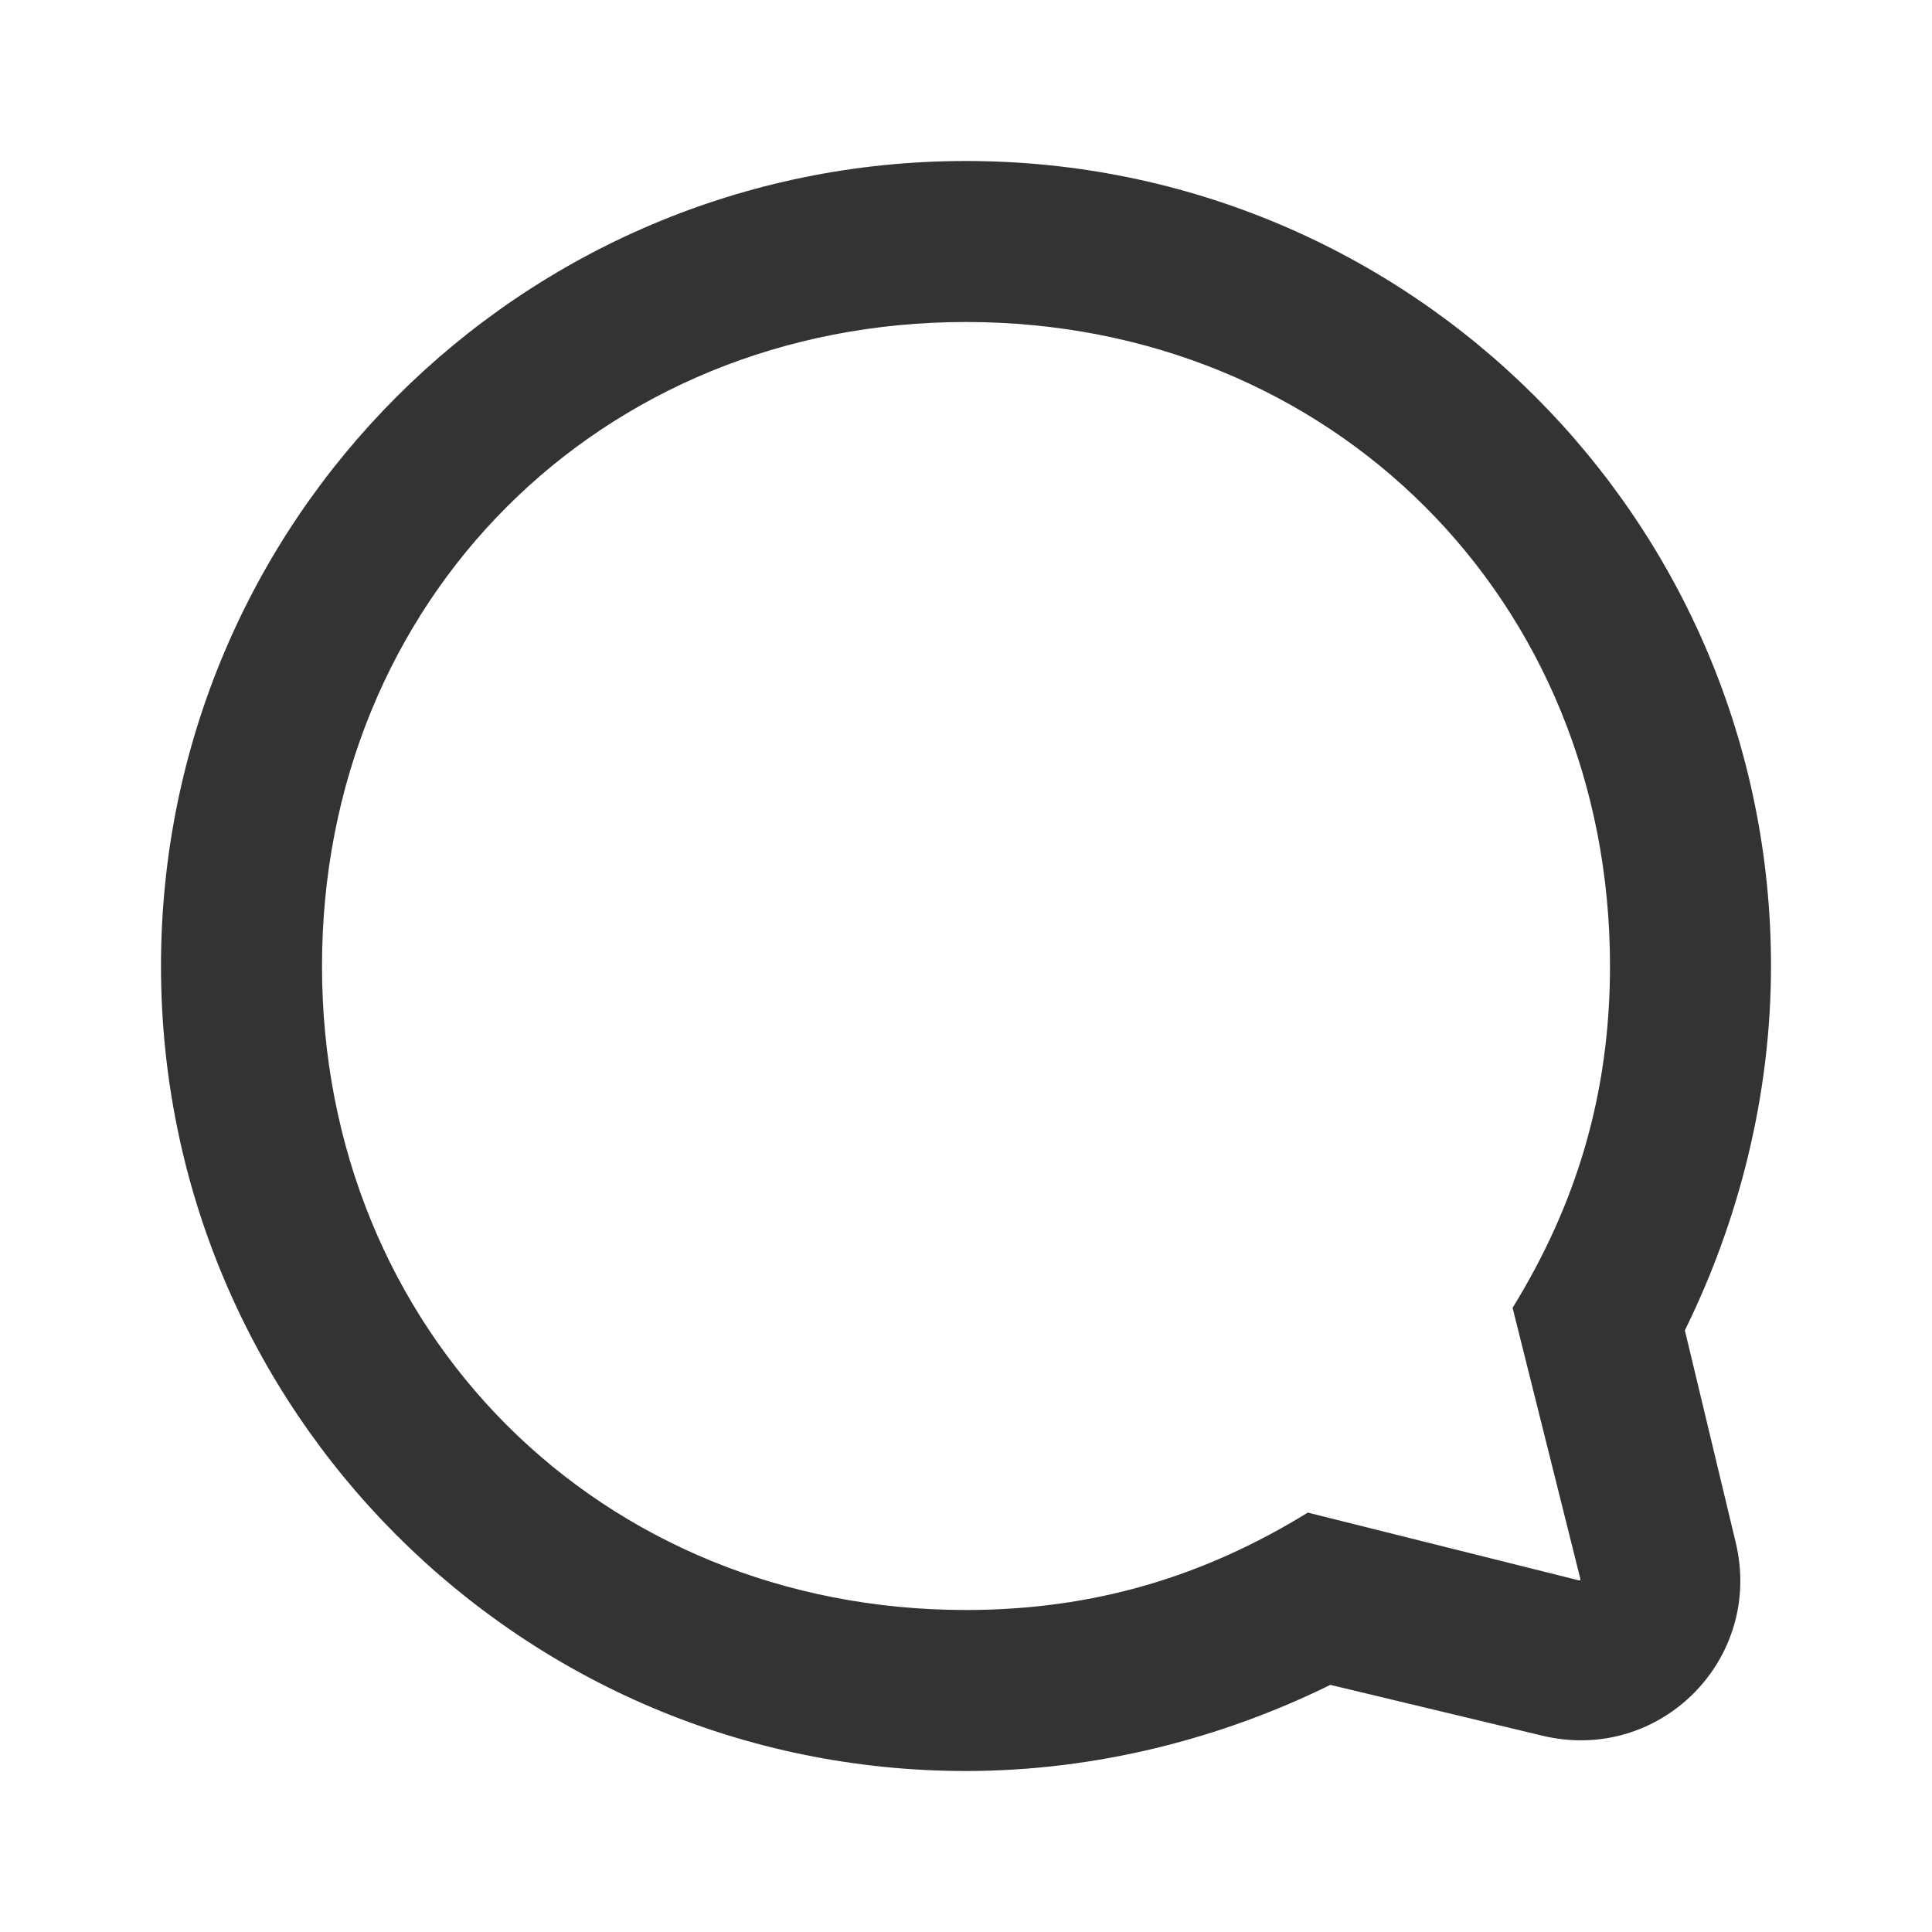
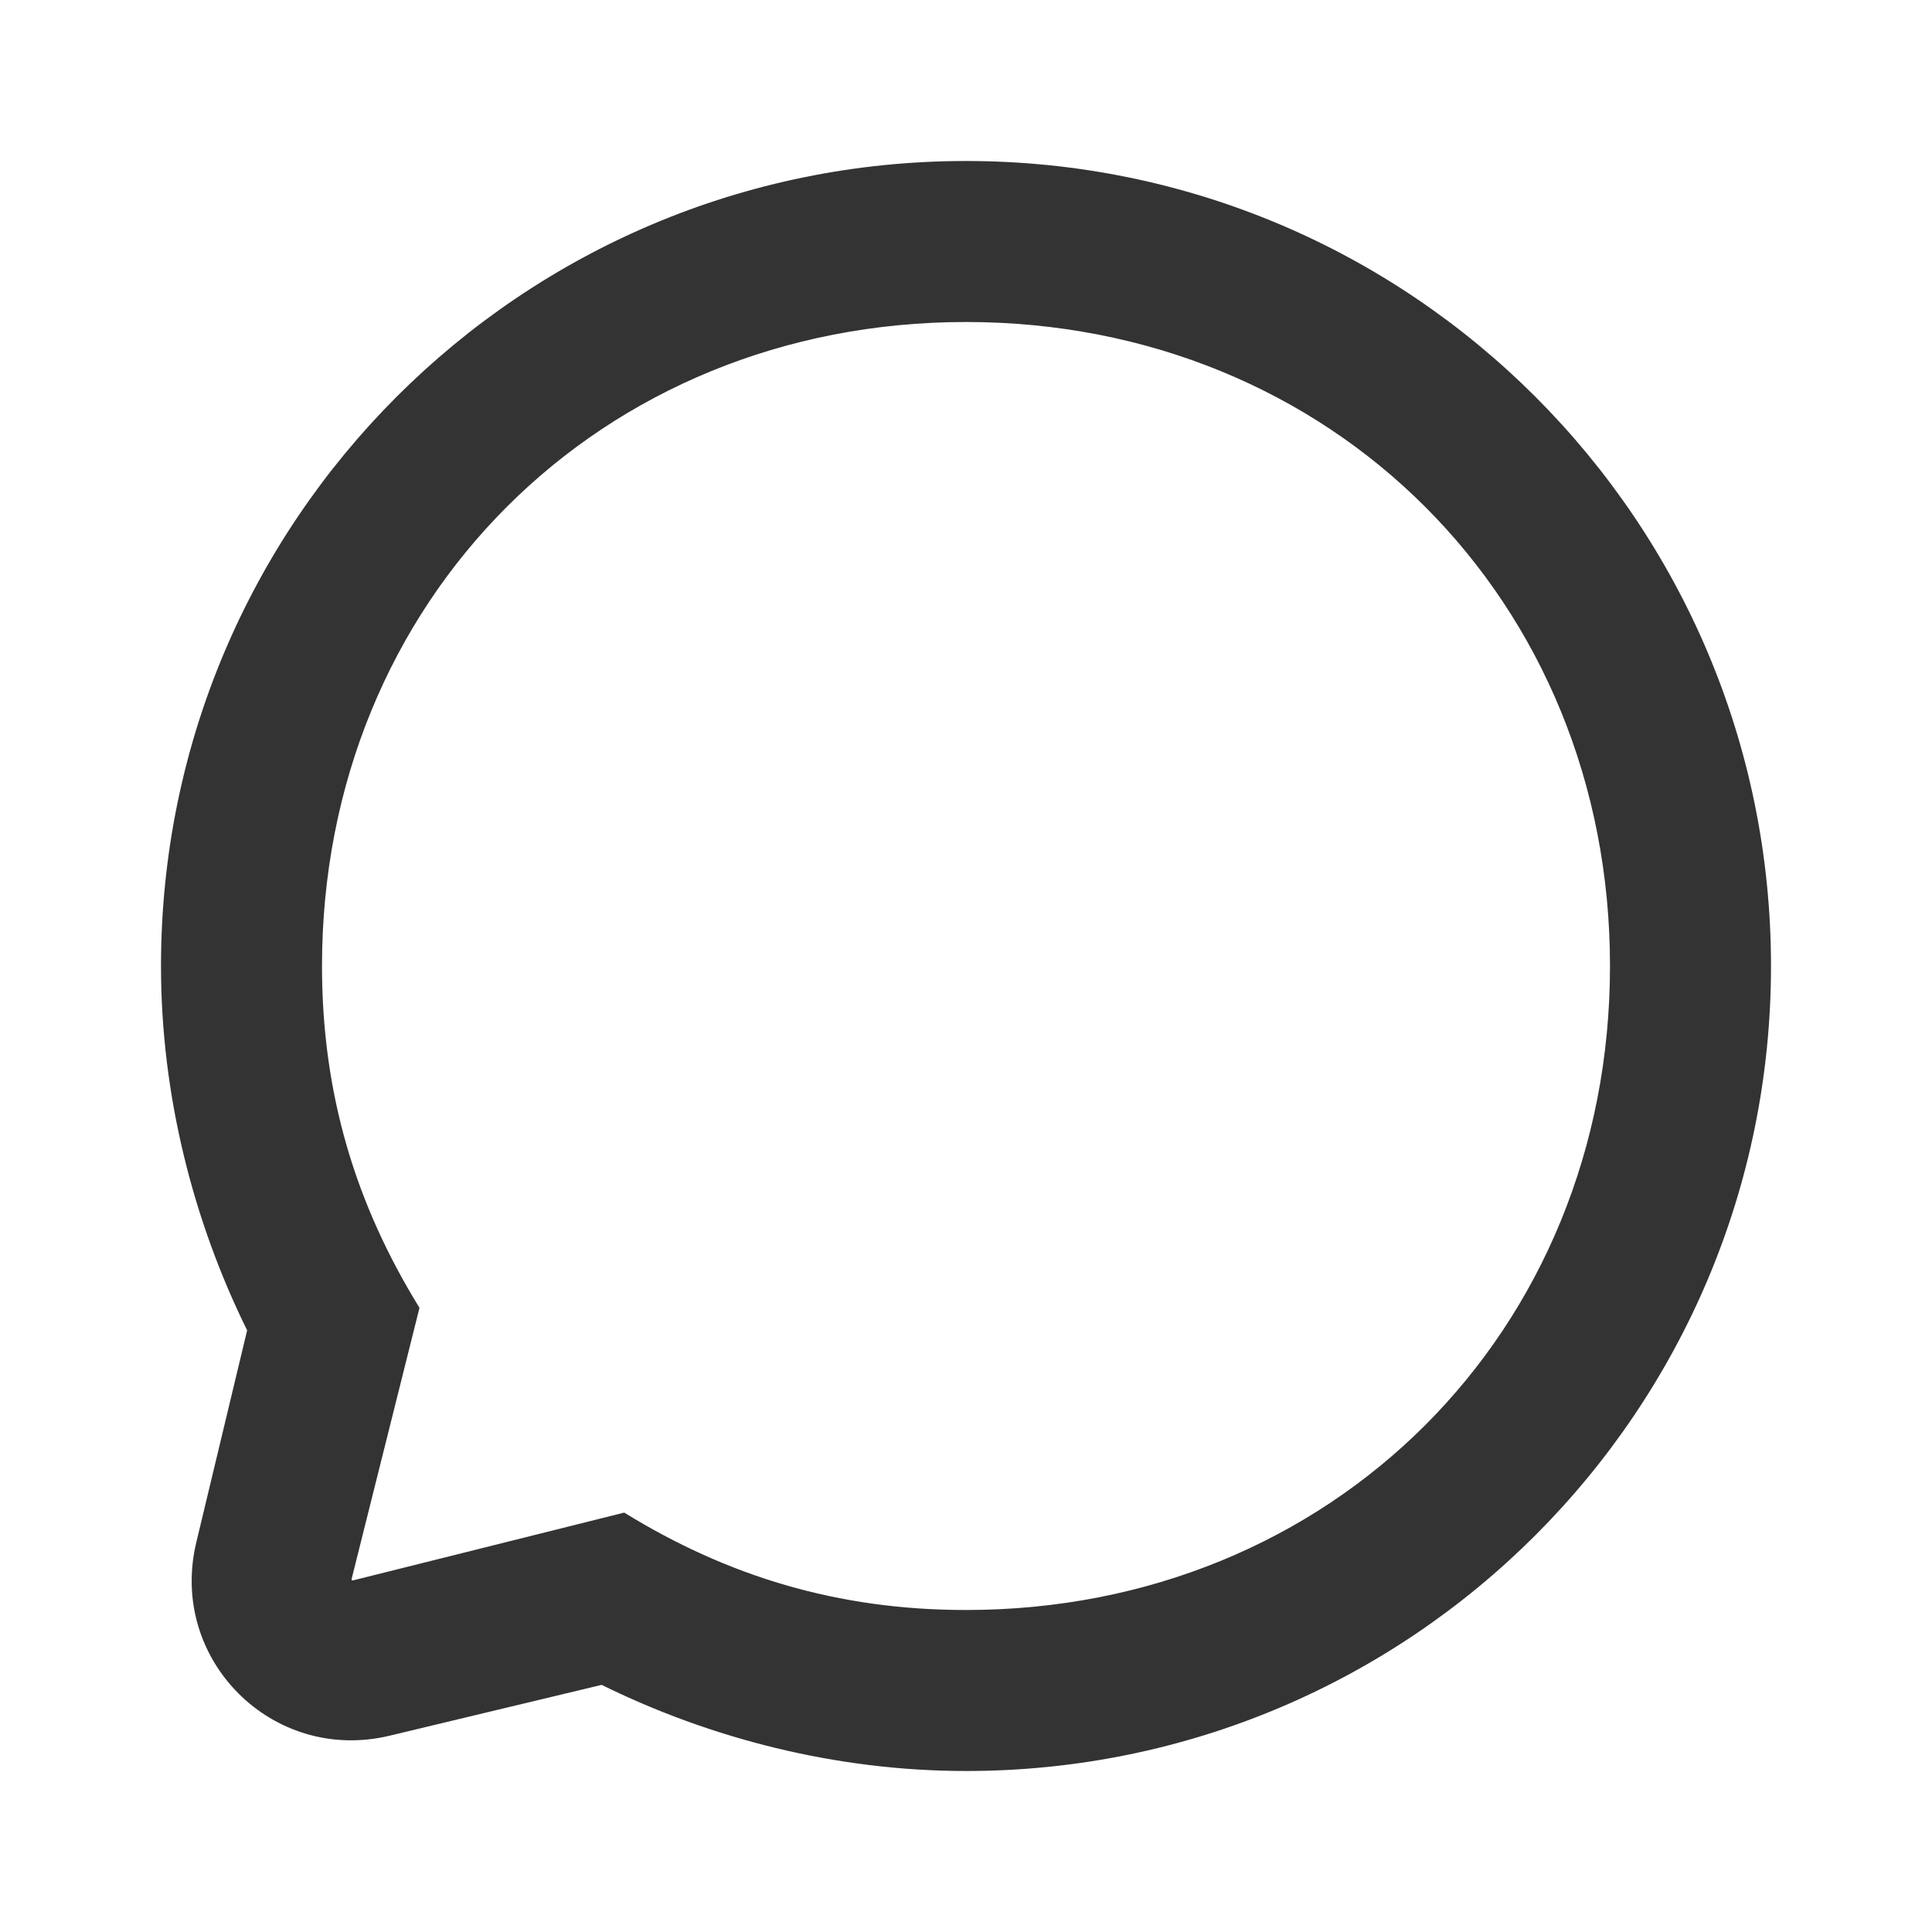
<svg xmlns="http://www.w3.org/2000/svg" width="24" height="24" viewBox="0 0 24 24" fill="none">
-   <path d="M12 4C16.544 4 20 7.456 20 12C20 13.597 19.579 14.965 18.79 16.246L19.632 19.614C19.632 19.632 19.632 19.632 19.614 19.632L16.246 18.79C14.965 19.579 13.597 20 12 20C7.456 20 4 16.544 4 12C4 7.456 7.456 4 12 4ZM12 2C6.474 2 2 6.474 2 12C2 17.526 6.474 22 12 22C13.614 22 15.175 21.596 16.526 20.93L19.158 21.561C20.614 21.912 21.912 20.614 21.561 19.158L20.93 16.526C21.596 15.175 22 13.614 22 12C22 6.474 17.526 2 12 2Z" fill="#333333" />
+   <path d="M12 4C16.544 4 20 7.456 20 12C20 16.544 16.544 20 12 20C10.403 20 9.035 19.579 7.754 18.79L4.386 19.632C4.368 19.632 4.368 19.632 4.368 19.614L5.211 16.246C4.421 14.965 4 13.597 4 12C4 7.456 7.456 4 12 4ZM12 2C6.474 2 2 6.474 2 12C2 13.614 2.404 15.175 3.07 16.526L2.439 19.158C2.088 20.614 3.386 21.912 4.842 21.561L7.474 20.93C8.825 21.596 10.386 22 12 22C17.526 22 22 17.526 22 12C22 6.474 17.526 2 12 2Z" fill="#333333" />
</svg>
